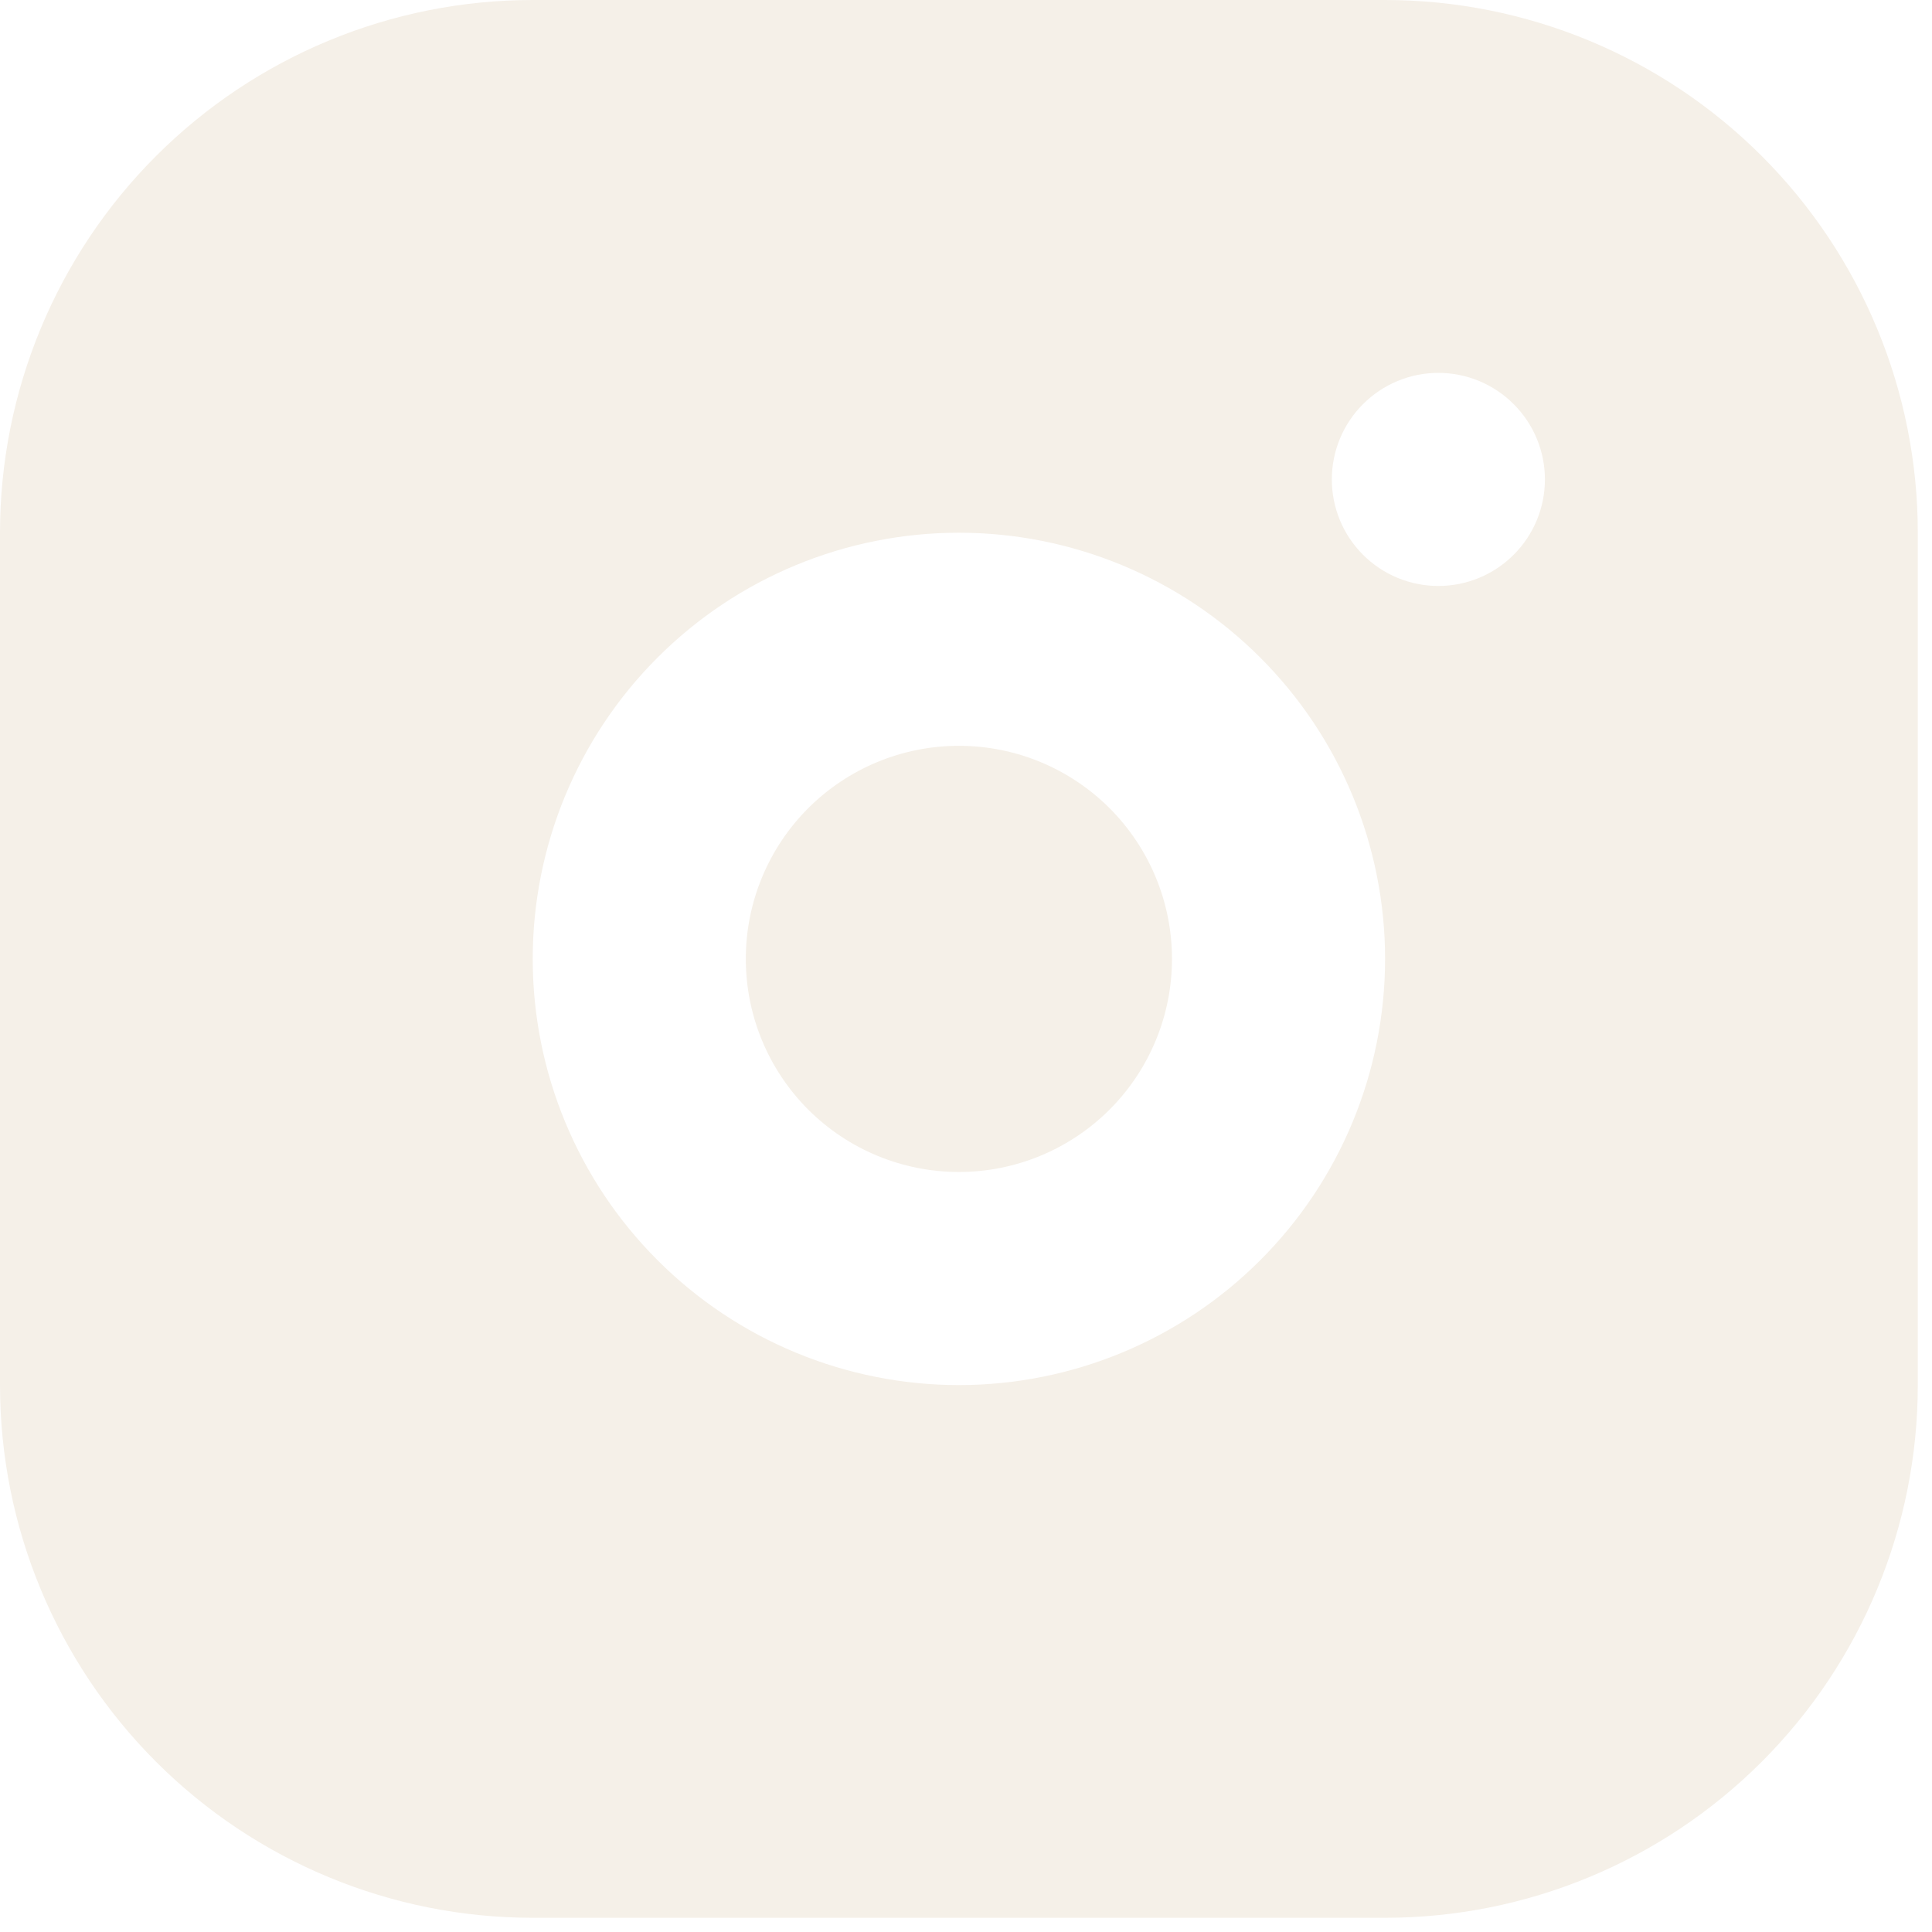
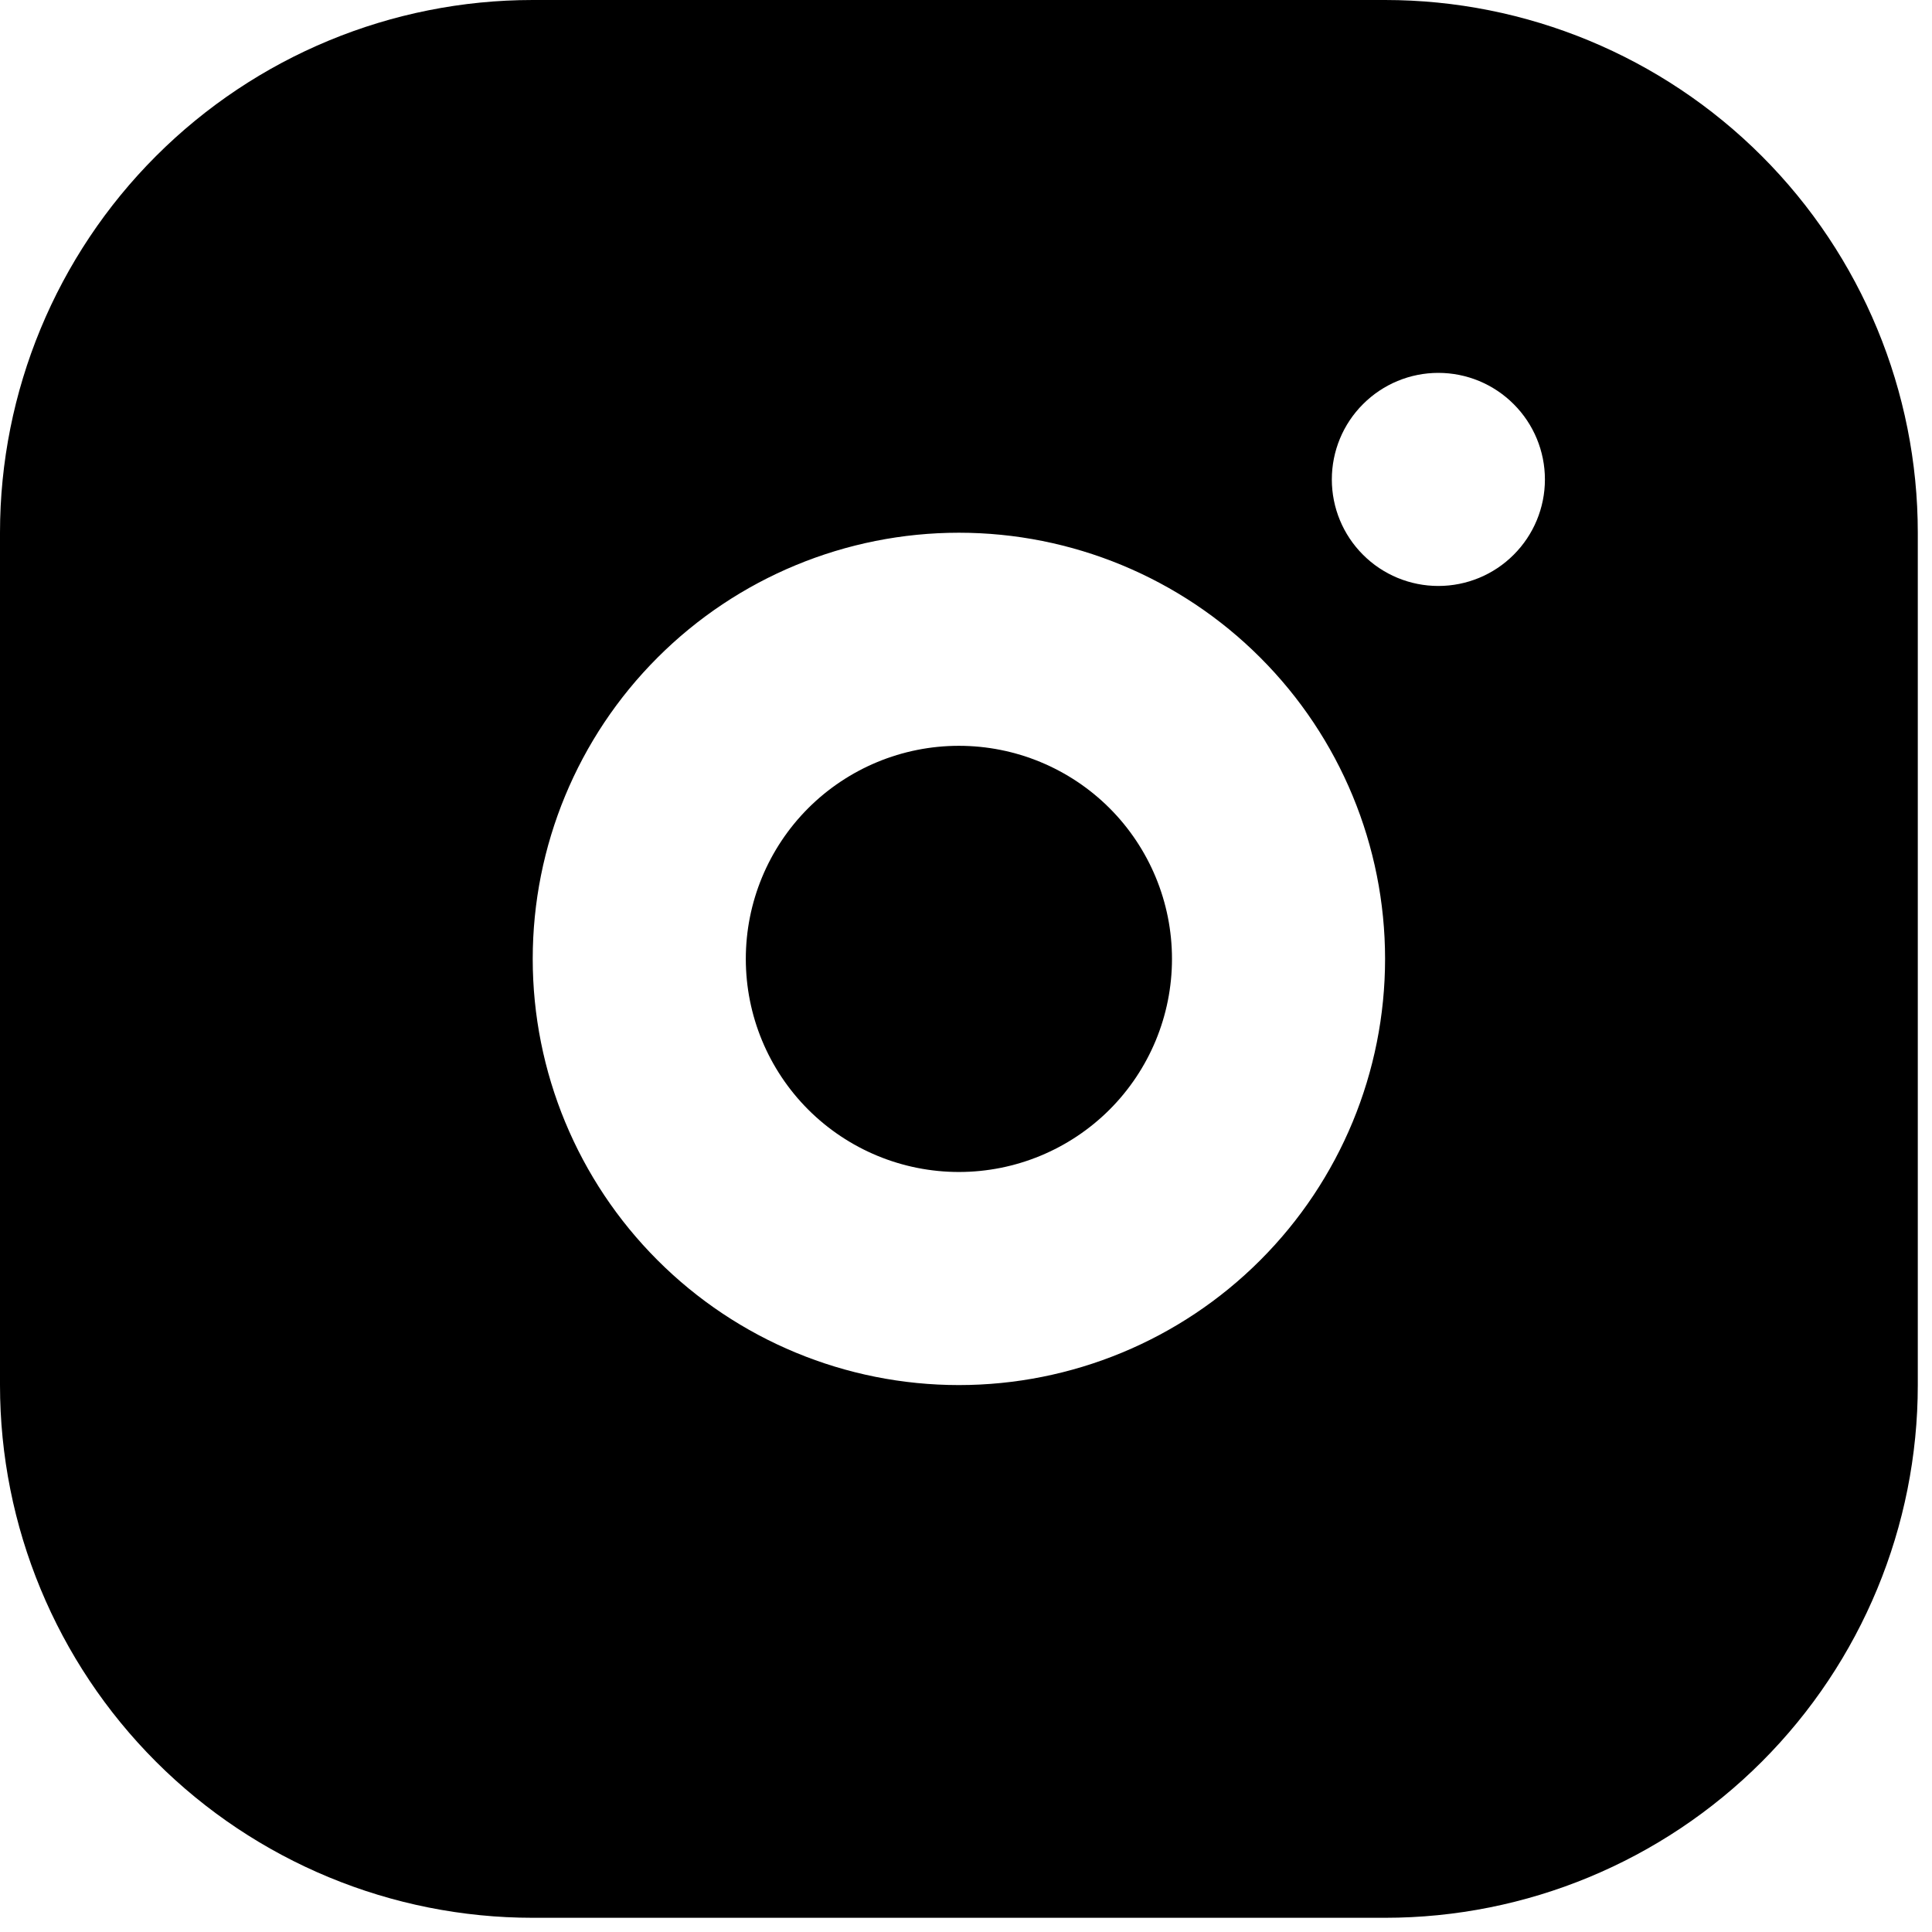
<svg xmlns="http://www.w3.org/2000/svg" width="34" height="34" viewBox="0 0 34 34" fill="none">
-   <path d="M24.375 0C26.861 0 29.246 0.988 31.004 2.746C32.762 4.504 33.75 6.889 33.75 9.375V24.375C33.75 26.861 32.762 29.246 31.004 31.004C29.246 32.762 26.861 33.75 24.375 33.75H9.375C6.889 33.75 4.504 32.762 2.746 31.004C0.988 29.246 0 26.861 0 24.375V9.375C0 6.889 0.988 4.504 2.746 2.746C4.504 0.988 6.889 0 9.375 0H24.375ZM16.875 9.375C14.886 9.375 12.978 10.165 11.572 11.572C10.165 12.978 9.375 14.886 9.375 16.875C9.375 18.864 10.165 20.772 11.572 22.178C12.978 23.585 14.886 24.375 16.875 24.375C18.864 24.375 20.772 23.585 22.178 22.178C23.585 20.772 24.375 18.864 24.375 16.875C24.375 14.886 23.585 12.978 22.178 11.572C20.772 10.165 18.864 9.375 16.875 9.375ZM16.875 13.125C17.87 13.125 18.823 13.52 19.527 14.223C20.23 14.927 20.625 15.88 20.625 16.875C20.625 17.87 20.23 18.823 19.527 19.527C18.823 20.23 17.87 20.625 16.875 20.625C15.88 20.625 14.927 20.23 14.223 19.527C13.52 18.823 13.125 17.87 13.125 16.875C13.125 15.88 13.52 14.927 14.223 14.223C14.927 13.52 15.88 13.125 16.875 13.125ZM25.312 6.562C24.815 6.562 24.338 6.76 23.987 7.112C23.635 7.463 23.438 7.94 23.438 8.438C23.438 8.935 23.635 9.412 23.987 9.763C24.338 10.115 24.815 10.312 25.312 10.312C25.81 10.312 26.287 10.115 26.638 9.763C26.99 9.412 27.188 8.935 27.188 8.438C27.188 7.94 26.99 7.463 26.638 7.112C26.287 6.76 25.81 6.562 25.312 6.562Z" fill="#F5F0E8" />
+   <path d="M24.375 0C26.861 0 29.246 0.988 31.004 2.746C32.762 4.504 33.75 6.889 33.75 9.375V24.375C33.75 26.861 32.762 29.246 31.004 31.004C29.246 32.762 26.861 33.75 24.375 33.75H9.375C6.889 33.75 4.504 32.762 2.746 31.004C0.988 29.246 0 26.861 0 24.375V9.375C0 6.889 0.988 4.504 2.746 2.746C4.504 0.988 6.889 0 9.375 0H24.375ZM16.875 9.375C14.886 9.375 12.978 10.165 11.572 11.572C10.165 12.978 9.375 14.886 9.375 16.875C9.375 18.864 10.165 20.772 11.572 22.178C12.978 23.585 14.886 24.375 16.875 24.375C18.864 24.375 20.772 23.585 22.178 22.178C23.585 20.772 24.375 18.864 24.375 16.875C24.375 14.886 23.585 12.978 22.178 11.572C20.772 10.165 18.864 9.375 16.875 9.375ZM16.875 13.125C17.87 13.125 18.823 13.52 19.527 14.223C20.23 14.927 20.625 15.88 20.625 16.875C20.625 17.87 20.23 18.823 19.527 19.527C18.823 20.23 17.87 20.625 16.875 20.625C15.88 20.625 14.927 20.23 14.223 19.527C13.52 18.823 13.125 17.87 13.125 16.875C13.125 15.88 13.52 14.927 14.223 14.223C14.927 13.52 15.88 13.125 16.875 13.125ZM25.312 6.562C24.815 6.562 24.338 6.76 23.987 7.112C23.635 7.463 23.438 7.94 23.438 8.438C23.438 8.935 23.635 9.412 23.987 9.763C24.338 10.115 24.815 10.312 25.312 10.312C25.81 10.312 26.287 10.115 26.638 9.763C26.99 9.412 27.188 8.935 27.188 8.438C27.188 7.94 26.99 7.463 26.638 7.112C26.287 6.76 25.81 6.562 25.312 6.562Z" fill="currentColor" />
</svg>
